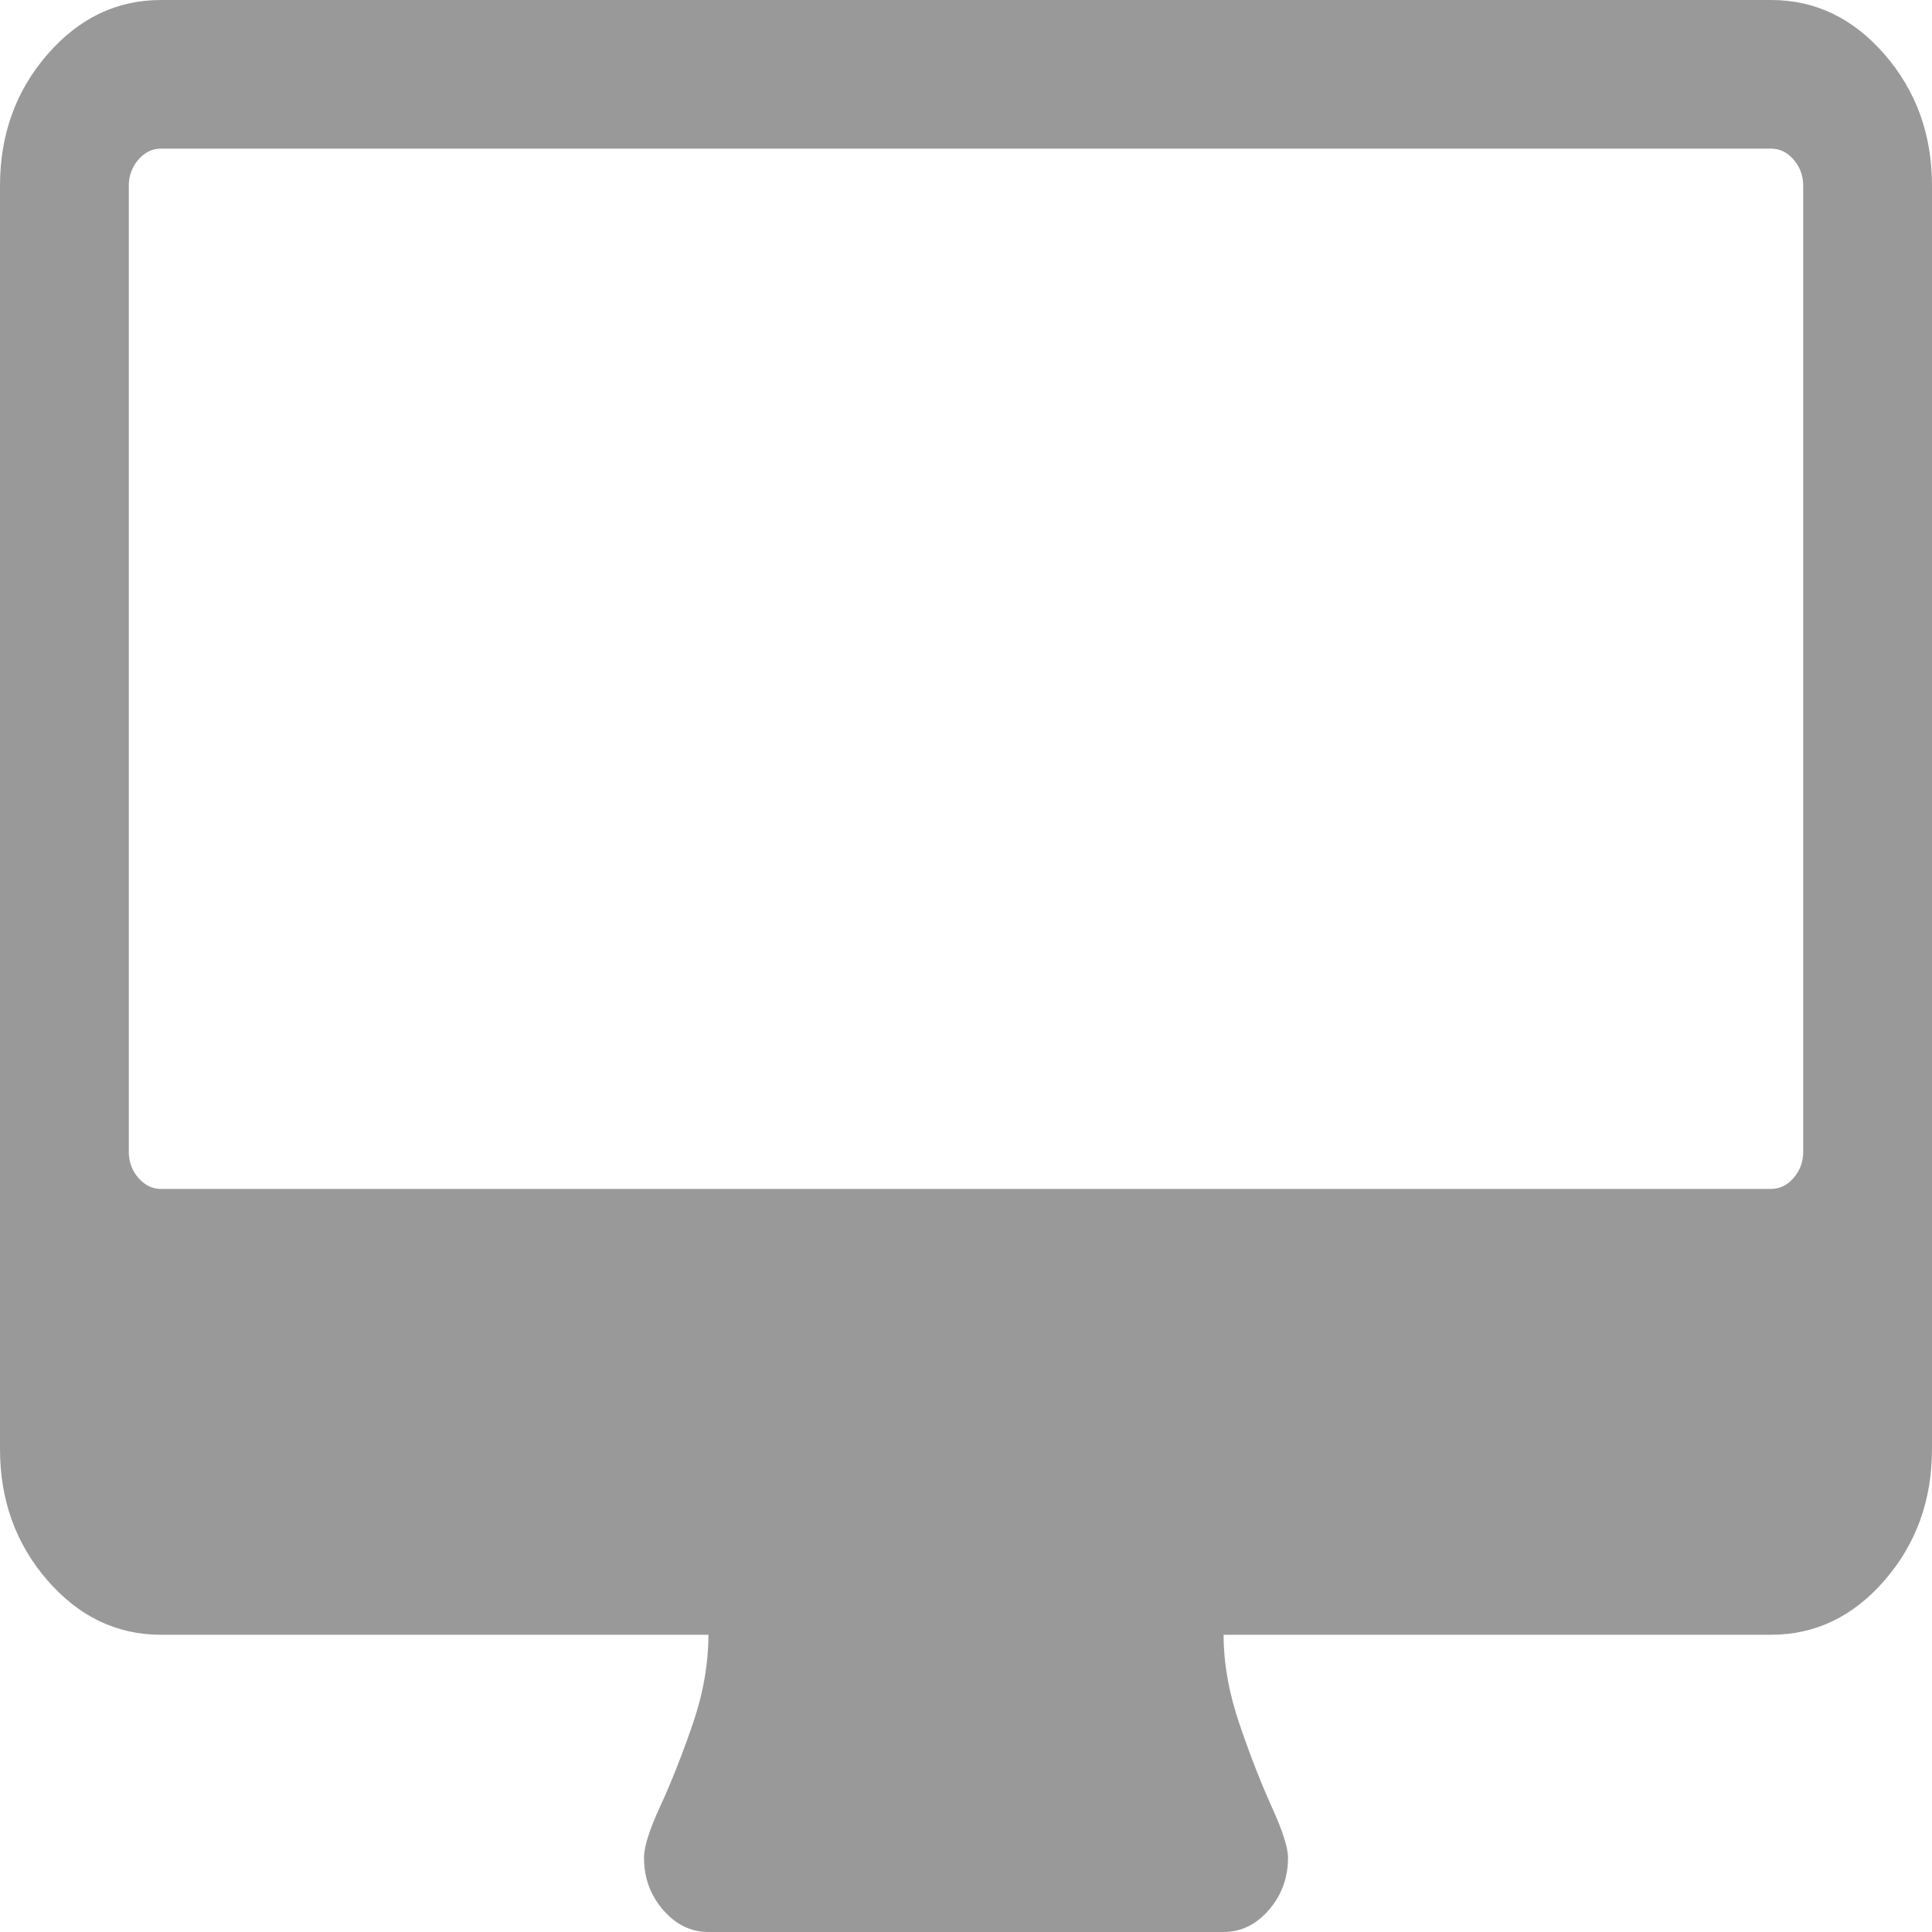
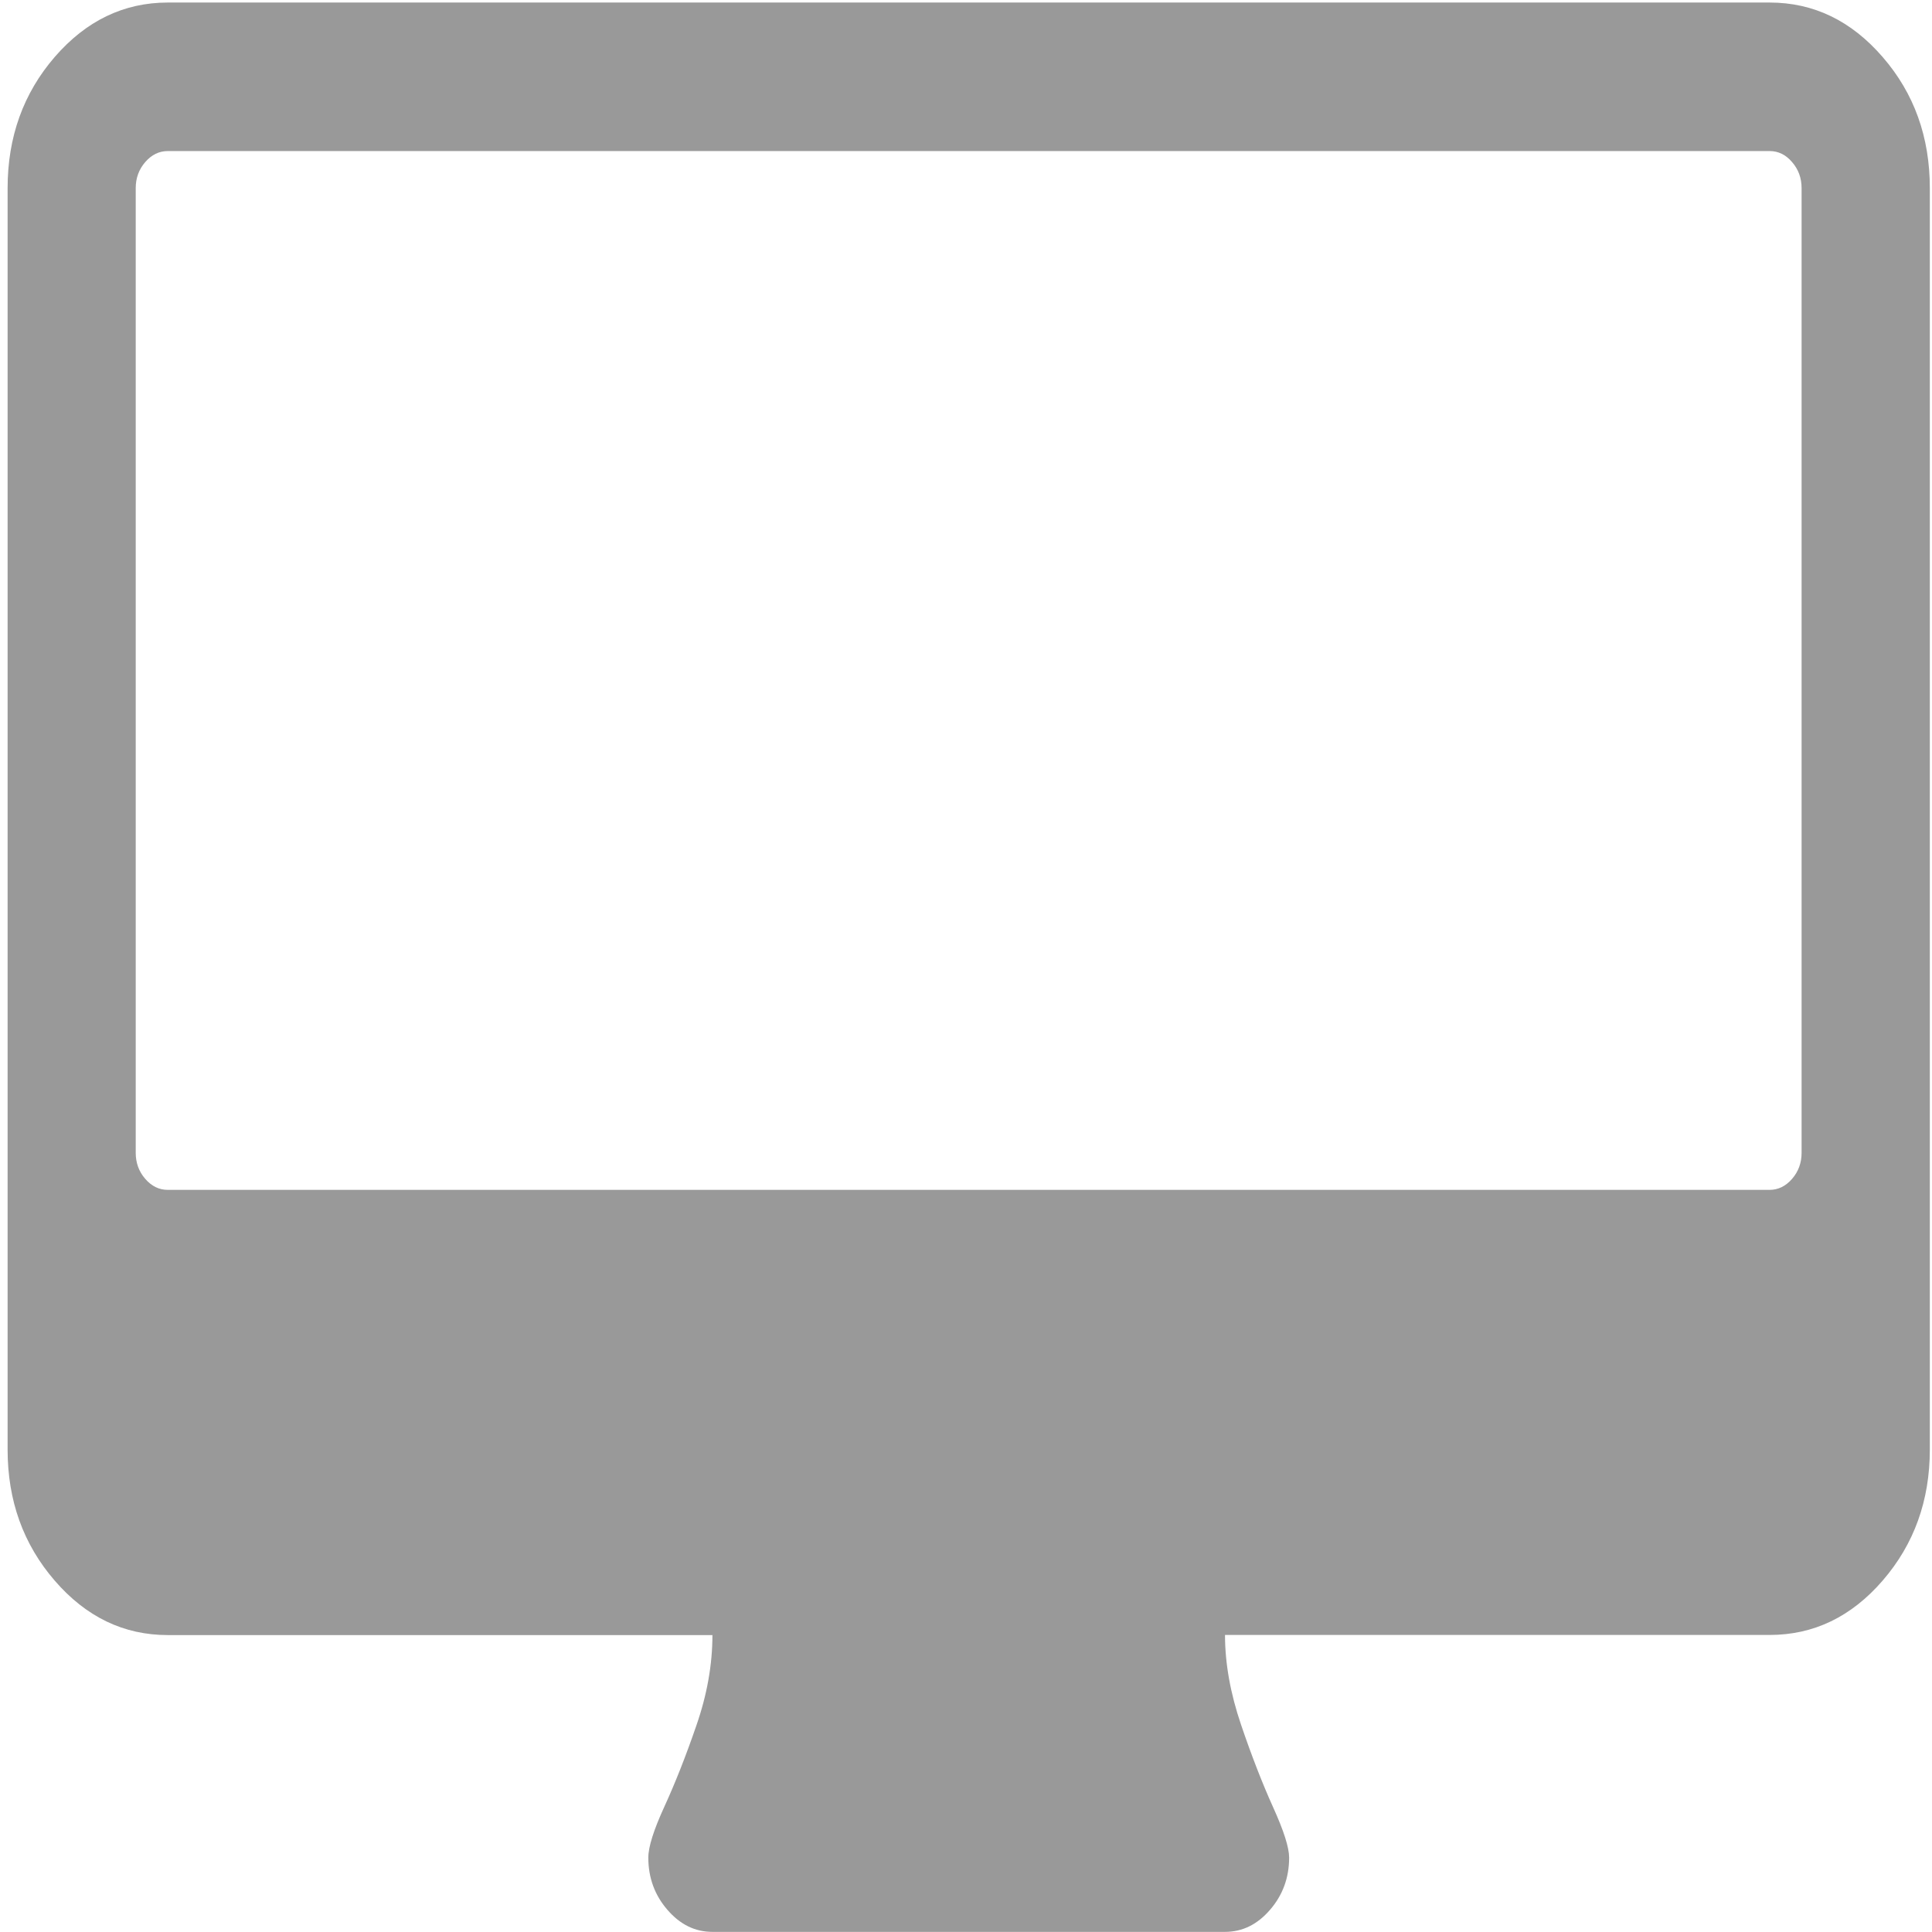
- <svg xmlns="http://www.w3.org/2000/svg" viewBox="0 -256 16 16" id="svg3013" version="1.1" width="100%" height="100%">
-   <defs id="defs3021" />
-   <g transform="matrix(0.00833333,0,0,-0.00961538,0,-241.2308)" id="g3015" style="fill:#999999;fill-opacity:1">
-     <path d="m 1792,544 v 832 q 0,13 -9.5,22.5 -9.5,9.5 -22.5,9.5 H 160 q -13,0 -22.5,-9.5 Q 128,1389 128,1376 V 544 q 0,-13 9.5,-22.5 Q 147,512 160,512 h 1600 q 13,0 22.5,9.5 9.5,9.5 9.5,22.5 z m 128,832 V 288 q 0,-66 -47,-113 -47,-47 -113,-47 h -544 q 0,-37 16,-77.5 16,-40.5 32,-71 16,-30.5 16,-43.5 0,-26 -19,-45 -19,-19 -45,-19 H 704 q -26,0 -45,19 -19,19 -19,45 0,14 16,44 16,30 32,70 16,40 16,78 H 160 Q 94,128 47,175 0,222 0,288 v 1088 q 0,66 47,113 47,47 113,47 h 1600 q 66,0 113,-47 47,-47 47,-113 z" id="path3017" style="fill:#999999;fill-opacity:1" />
-   </g>
+ <svg xmlns="http://www.w3.org/2000/svg" version="1.1" id="Capa_1" x="0px" y="0px" width="16" height="16" viewBox="0 0 16 16" enable-background="new 0 0 216 146" xml:space="preserve">
+   <defs id="defs7" />
+   <path d="M 15.592,0.473 C 15.332,0.172 15.02,0.021 14.655,0.021 H 1.39 c -0.365,0 -0.677,0.151 -0.937,0.451 C 0.193,0.773 0.063,1.135 0.063,1.558 V 12.005 c 0,0.423 0.13,0.784 0.39,1.085 0.26,0.301 0.572,0.451 0.937,0.451 h 4.51 c 0,0.243 -0.044,0.493 -0.133,0.749 -0.088,0.256 -0.177,0.48 -0.265,0.672 -0.088,0.192 -0.133,0.333 -0.133,0.422 0,0.166 0.053,0.311 0.158,0.432 0.105,0.122 0.229,0.183 0.373,0.183 h 4.245 c 0.144,0 0.268,-0.061 0.373,-0.183 0.105,-0.121 0.158,-0.266 0.158,-0.432 0,-0.083 -0.044,-0.222 -0.133,-0.418 -0.088,-0.195 -0.177,-0.423 -0.265,-0.682 -0.088,-0.259 -0.133,-0.507 -0.133,-0.744 h 4.51 c 0.365,0 0.677,-0.15 0.937,-0.451 0.26,-0.301 0.39,-0.663 0.39,-1.085 V 1.558 C 15.982,1.135 15.852,0.773 15.592,0.473 z M 14.92,9.547 c 0,0.083 -0.026,0.155 -0.079,0.216 -0.053,0.061 -0.115,0.091 -0.187,0.091 H 1.39 c -0.072,0 -0.134,-0.03 -0.187,-0.091 -0.053,-0.061 -0.079,-0.133 -0.079,-0.216 V 1.558 c 0,-0.083 0.026,-0.155 0.079,-0.216 0.053,-0.061 0.115,-0.091 0.187,-0.091 H 14.655 c 0.072,0 0.134,0.03 0.186,0.091 0.053,0.061 0.079,0.133 0.079,0.216 v 7.989 z" id="path3" style="fill:#999999;fill-opacity:1" />
</svg>
